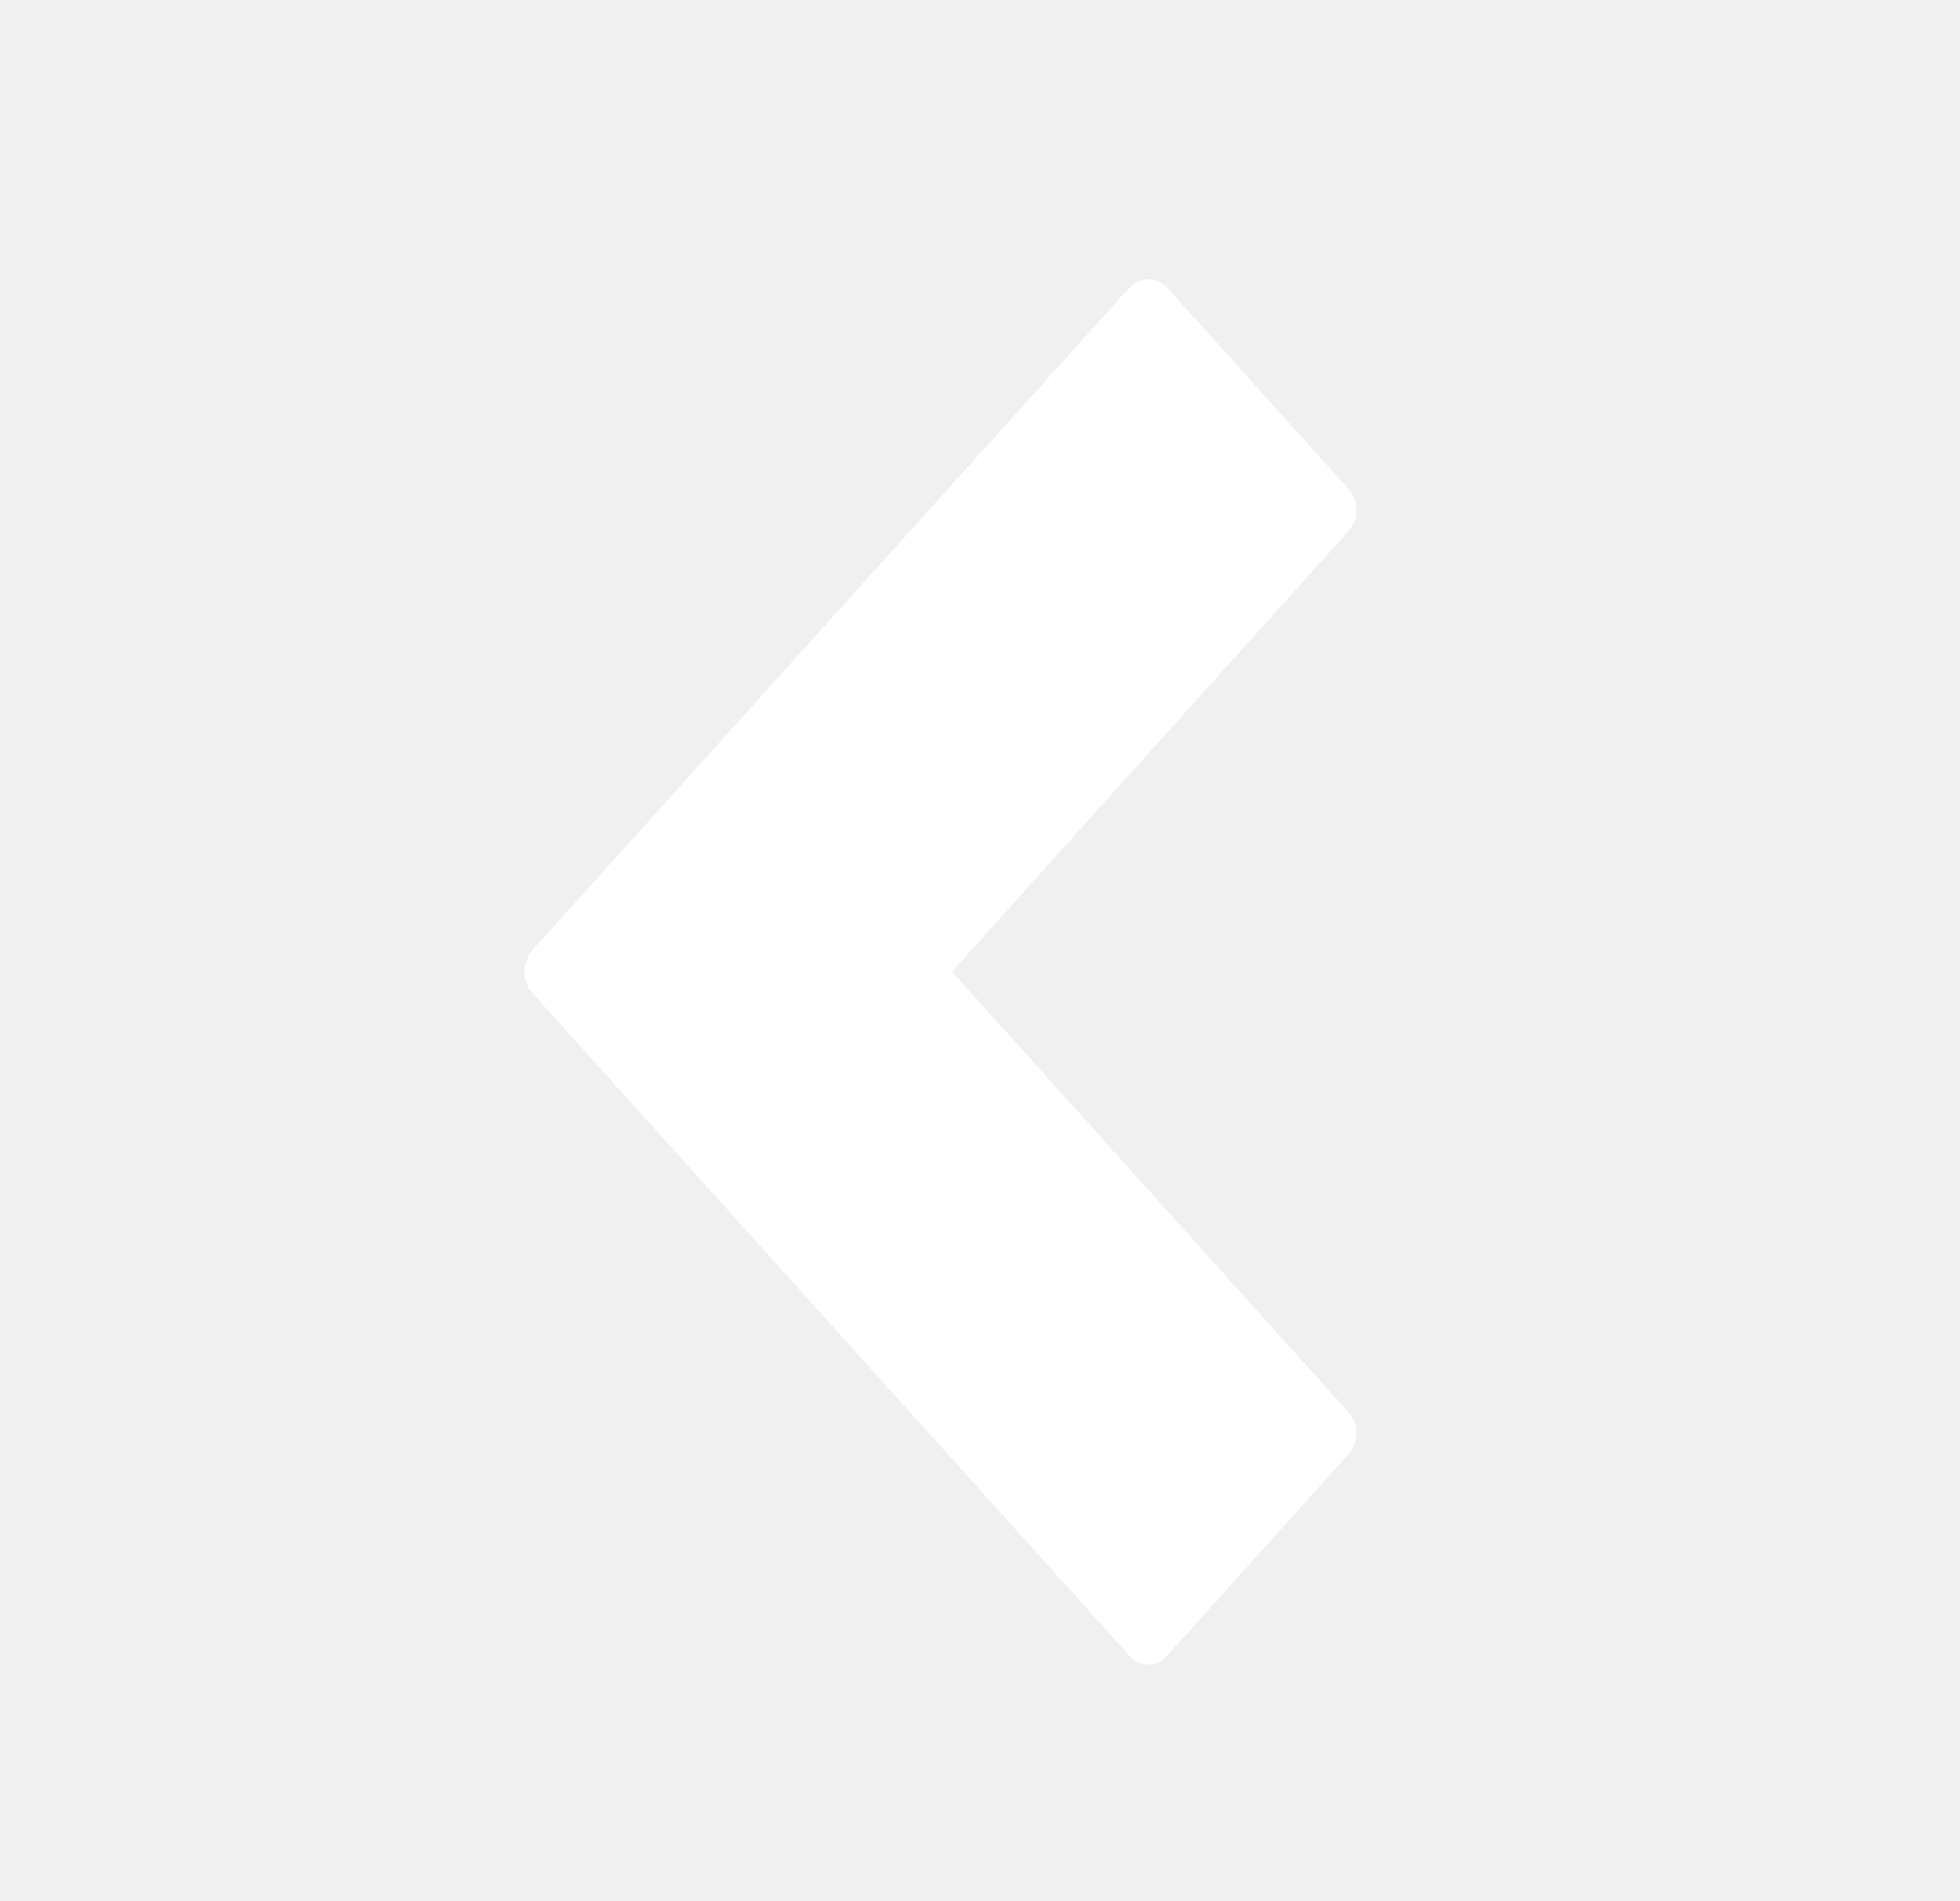
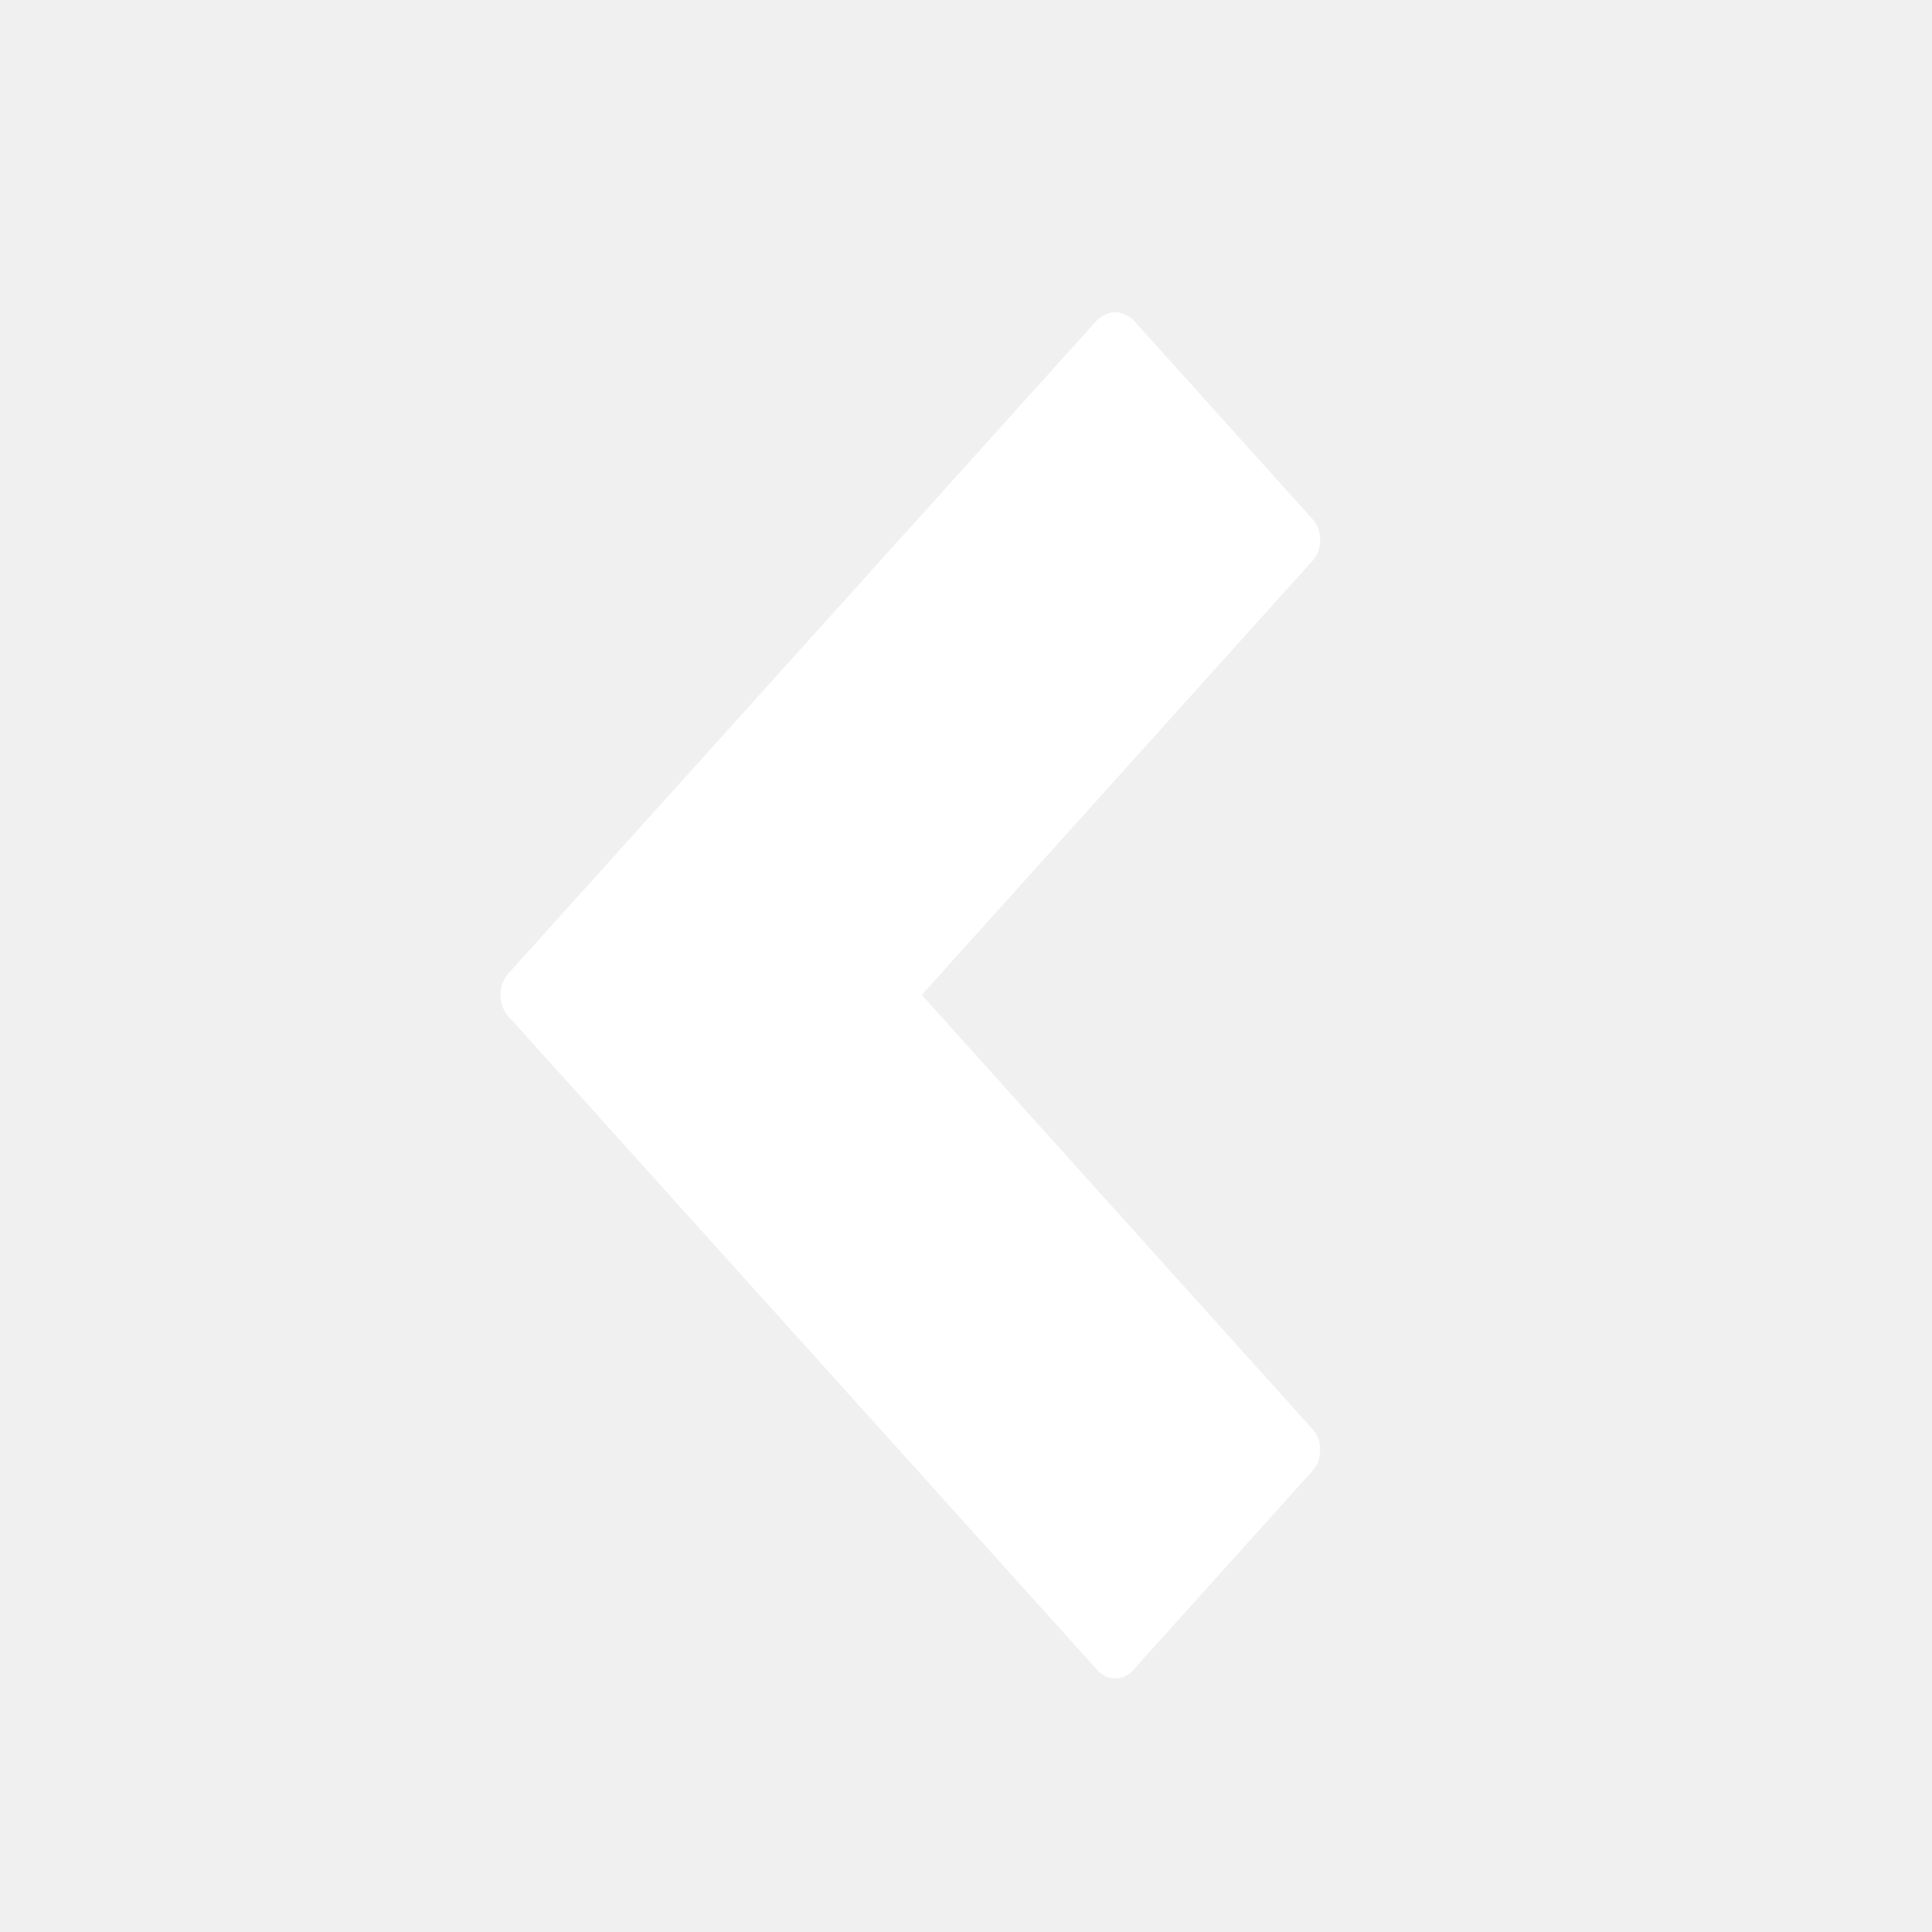
- <svg xmlns="http://www.w3.org/2000/svg" width="33" height="32" viewBox="0 0 33 32" fill="none">
-   <path fill-rule="evenodd" clip-rule="evenodd" d="M19.328 4.7C19.226 4.7 19.123 4.745 19.021 4.837L8.956 16.008C8.874 16.107 8.834 16.224 8.834 16.361C8.834 16.497 8.874 16.615 8.956 16.714L19.021 27.885C19.103 27.984 19.207 28.033 19.334 28.033C19.46 28.033 19.564 27.984 19.646 27.885L22.71 24.48C22.793 24.389 22.834 24.273 22.834 24.133C22.834 23.992 22.793 23.877 22.71 23.786L16.028 16.361L22.71 8.936C22.793 8.845 22.834 8.729 22.834 8.589C22.834 8.448 22.793 8.333 22.71 8.241L19.646 4.837C19.544 4.745 19.438 4.7 19.328 4.7Z" fill="white" />
+ <svg xmlns="http://www.w3.org/2000/svg" width="33" height="33" viewBox="0 0 33 33" fill="none">
+   <path fill-rule="evenodd" clip-rule="evenodd" d="M19.044 5.333C18.942 5.333 18.839 5.379 18.737 5.47L8.672 16.641C8.59 16.74 8.549 16.858 8.549 16.994C8.549 17.131 8.59 17.249 8.672 17.347L18.737 28.519C18.819 28.617 18.923 28.667 19.049 28.667C19.176 28.667 19.28 28.617 19.362 28.519L22.426 25.114C22.508 25.023 22.549 24.907 22.549 24.766C22.549 24.626 22.508 24.51 22.426 24.419L15.744 16.994L22.426 9.57C22.508 9.478 22.549 9.363 22.549 9.222C22.549 9.082 22.508 8.966 22.426 8.875L19.362 5.47C19.259 5.379 19.154 5.333 19.044 5.333Z" fill="white" />
</svg>
